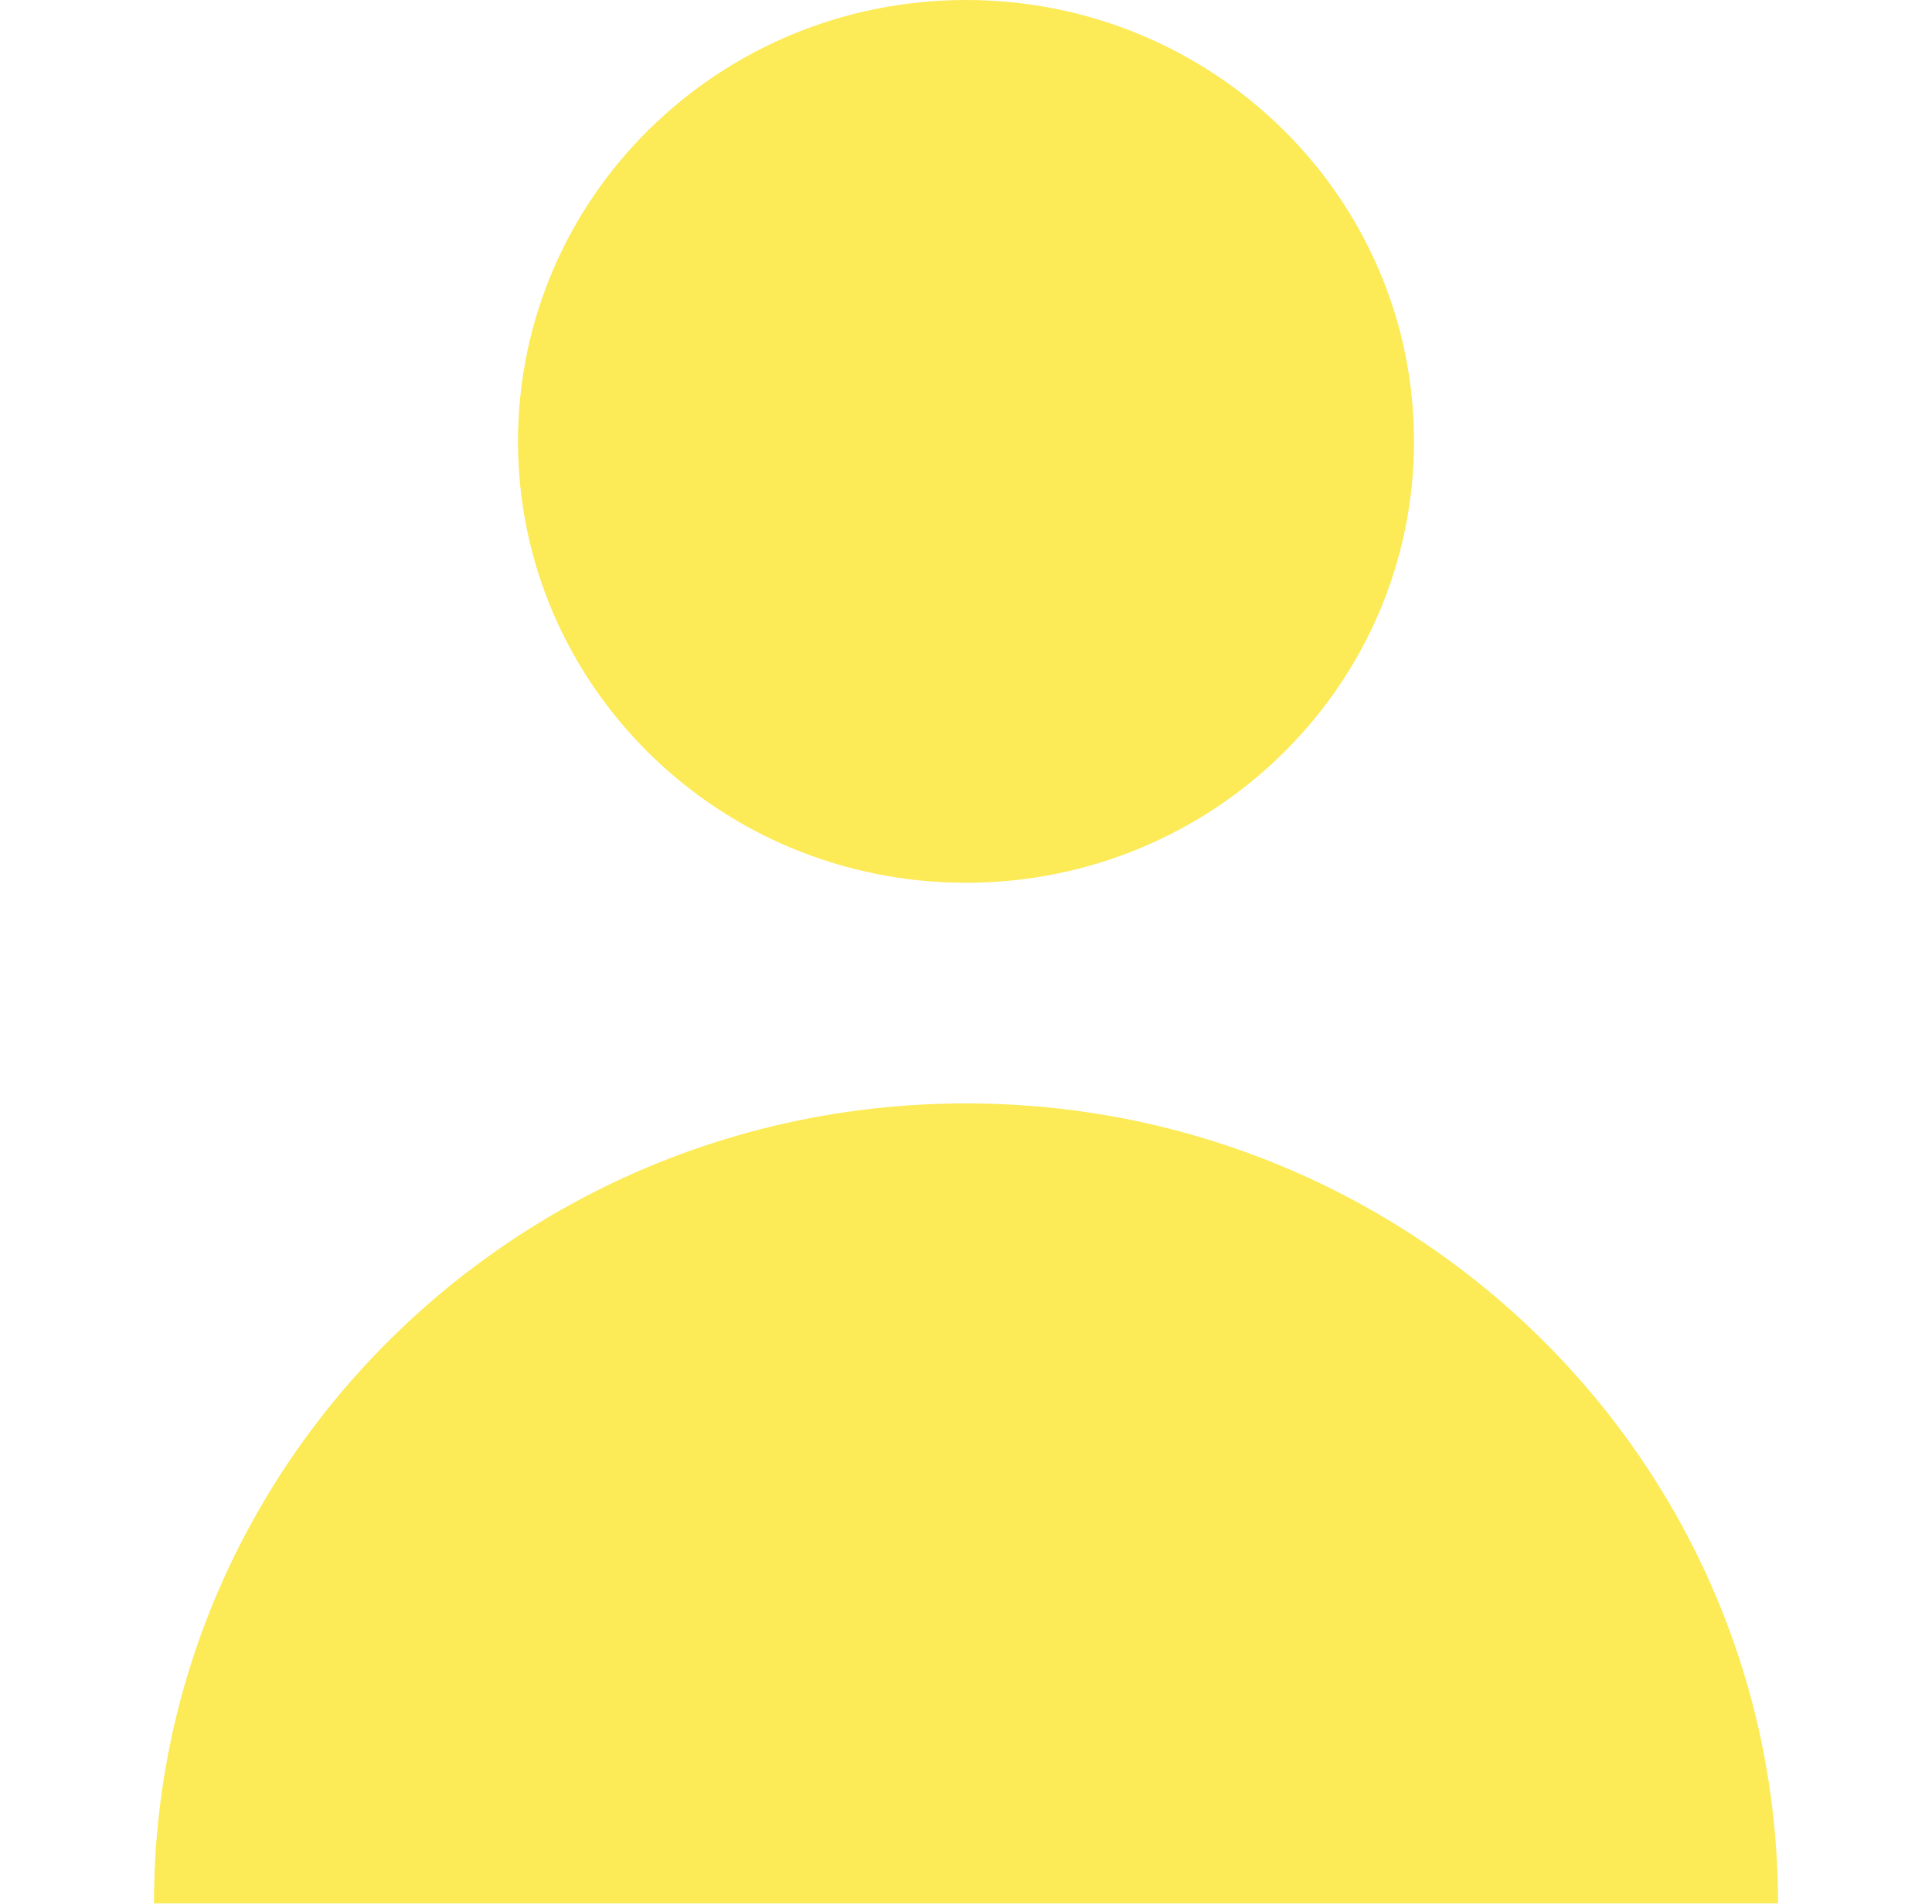
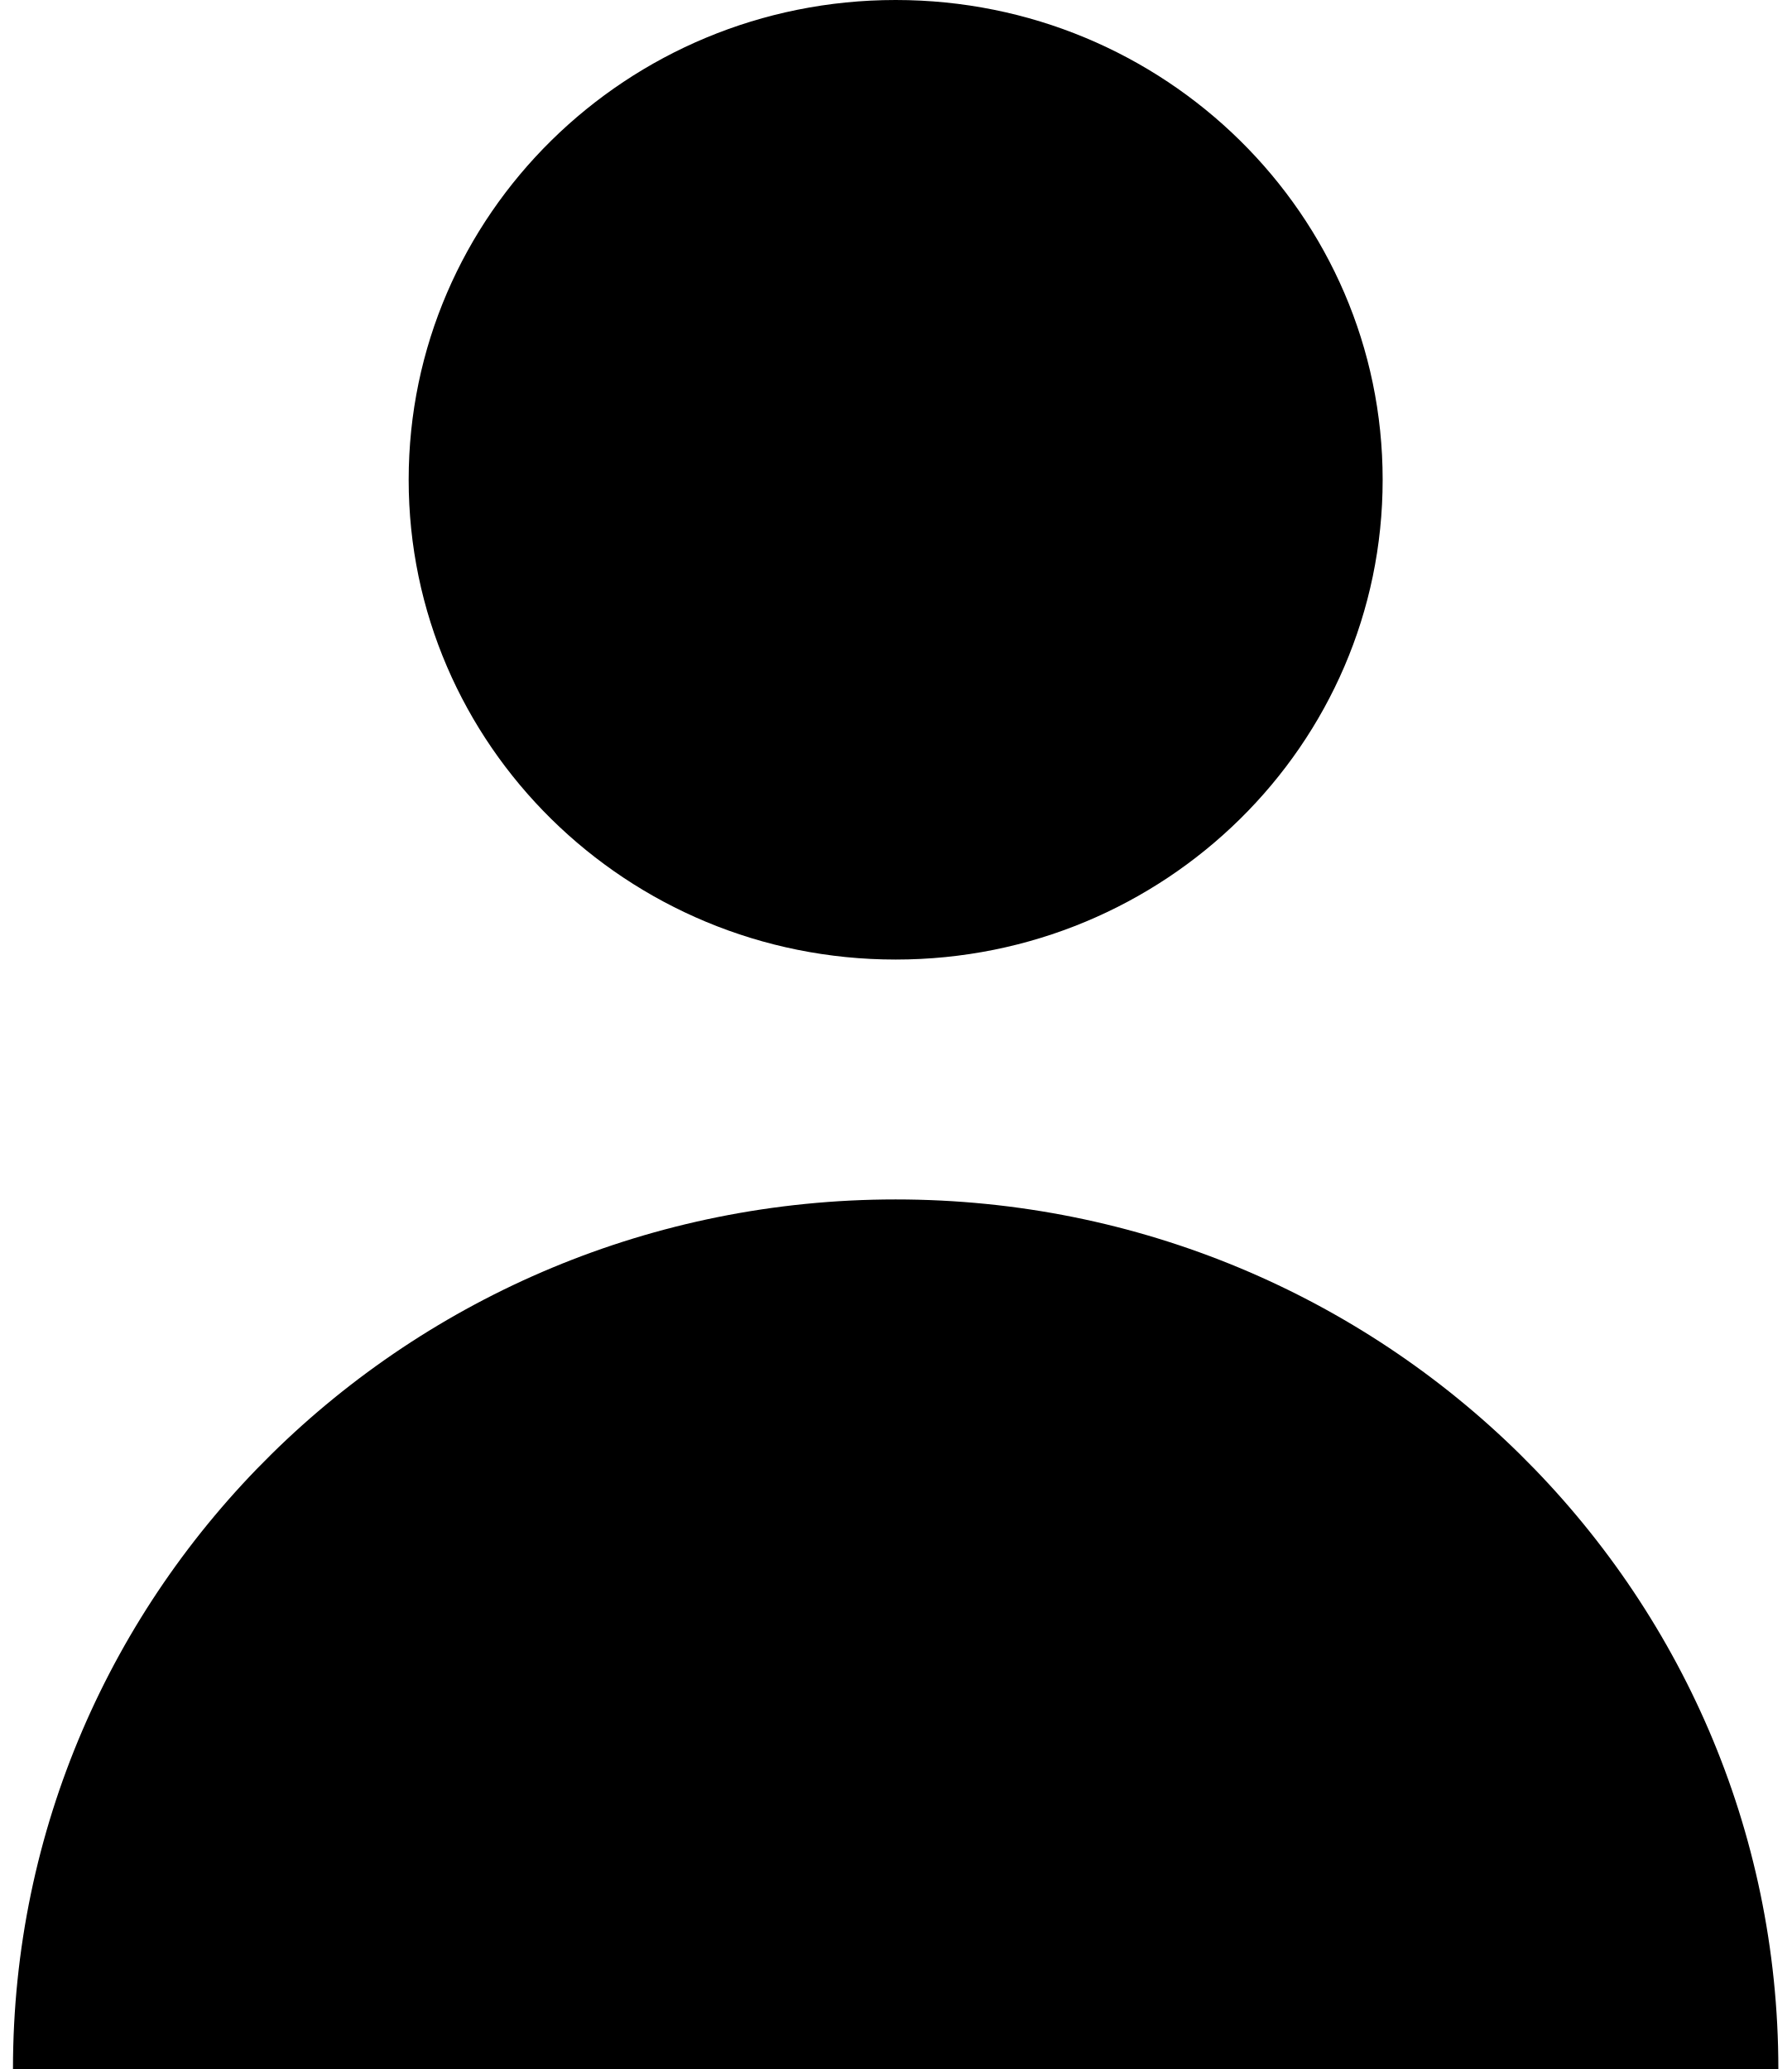
- <svg xmlns="http://www.w3.org/2000/svg" width="68" height="67" fill="none">
-   <path d="M34 31.073c8.709 0 15.768-6.956 15.768-15.537C49.768 6.956 42.708 0 34 0c-8.709 0-15.768 6.956-15.768 15.536 0 8.58 7.06 15.537 15.768 15.537zM34 38.84C18.216 38.84 5.42 51.449 5.42 67h57.16c0-15.552-12.796-28.16-28.58-28.16z" fill="#FCEA56" />
+ <svg xmlns="http://www.w3.org/2000/svg" width="58" height="67" id="profile" viewBox="0 0 58 67">
+   <path d="M29 31.073C37.709 31.073 44.768 24.117 44.768 15.536C44.768 6.956 37.709 0 29 0C20.292 0 13.232 6.956 13.232 15.536C13.232 24.117 20.292 31.073 29 31.073Z" />
+   <path d="M29 38.841C13.216 38.841 0.42 51.448 0.42 67H57.58C57.58 51.448 44.784 38.841 29 38.841Z" />
</svg>
